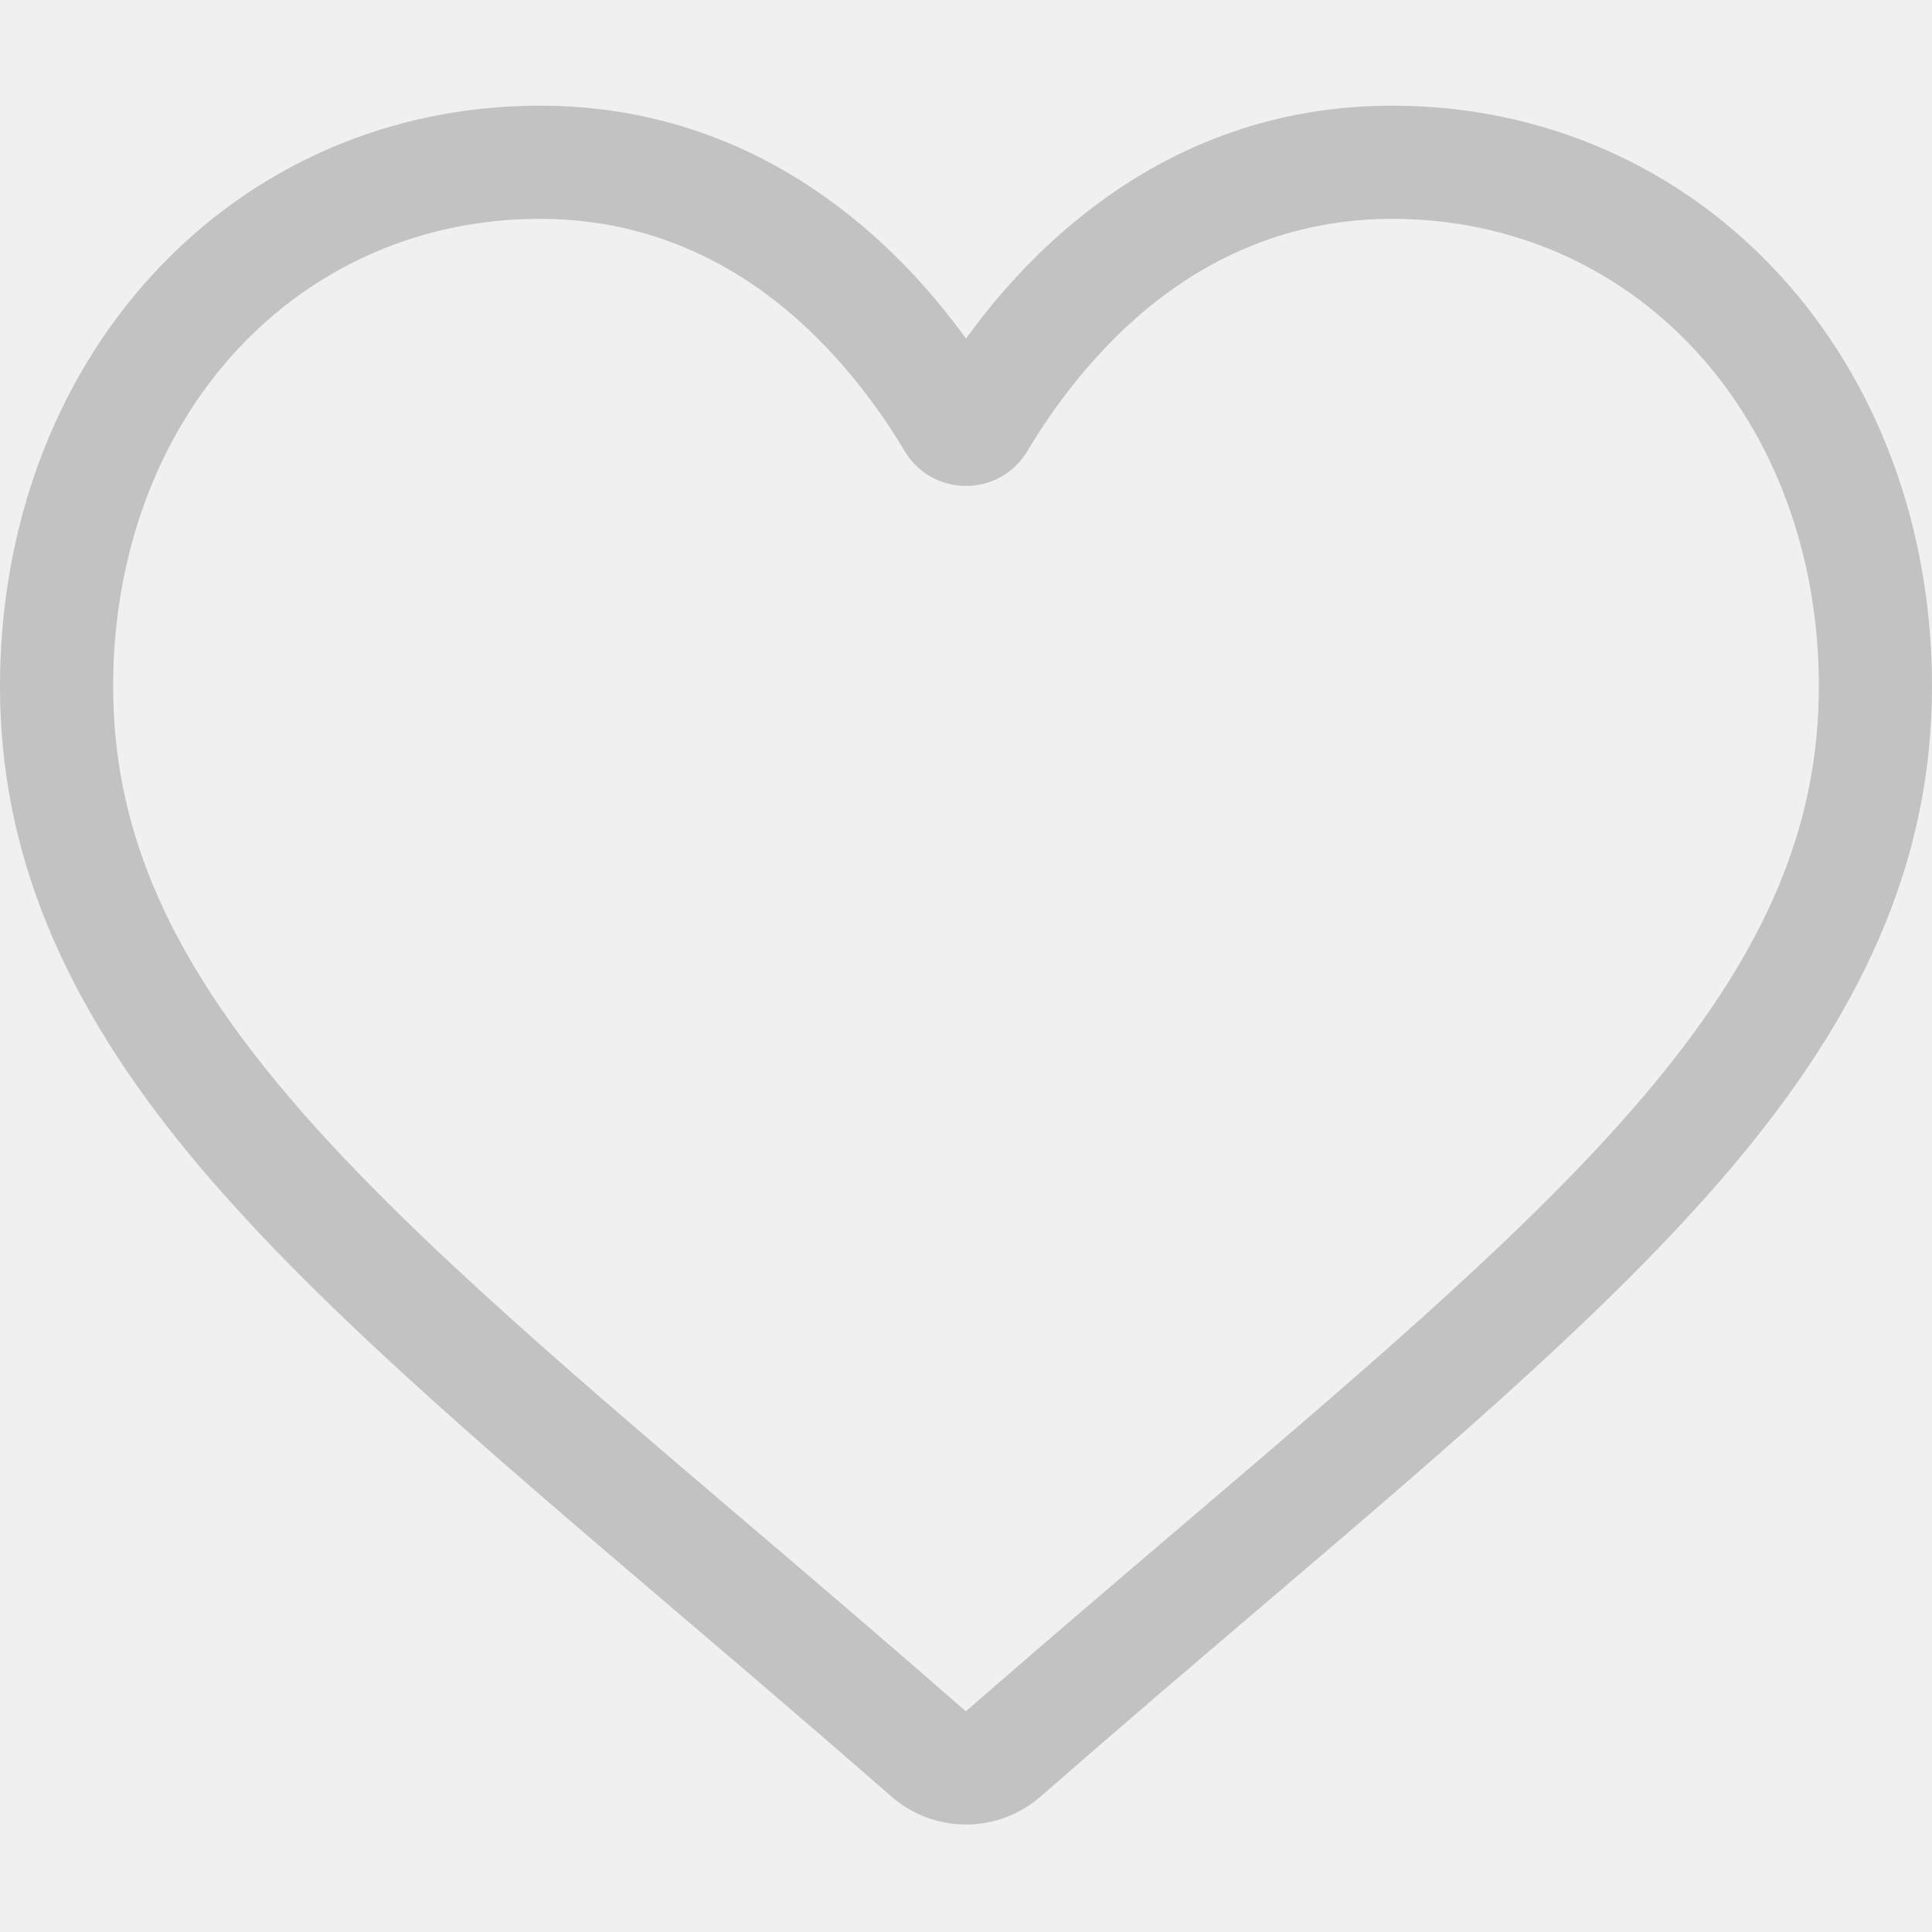
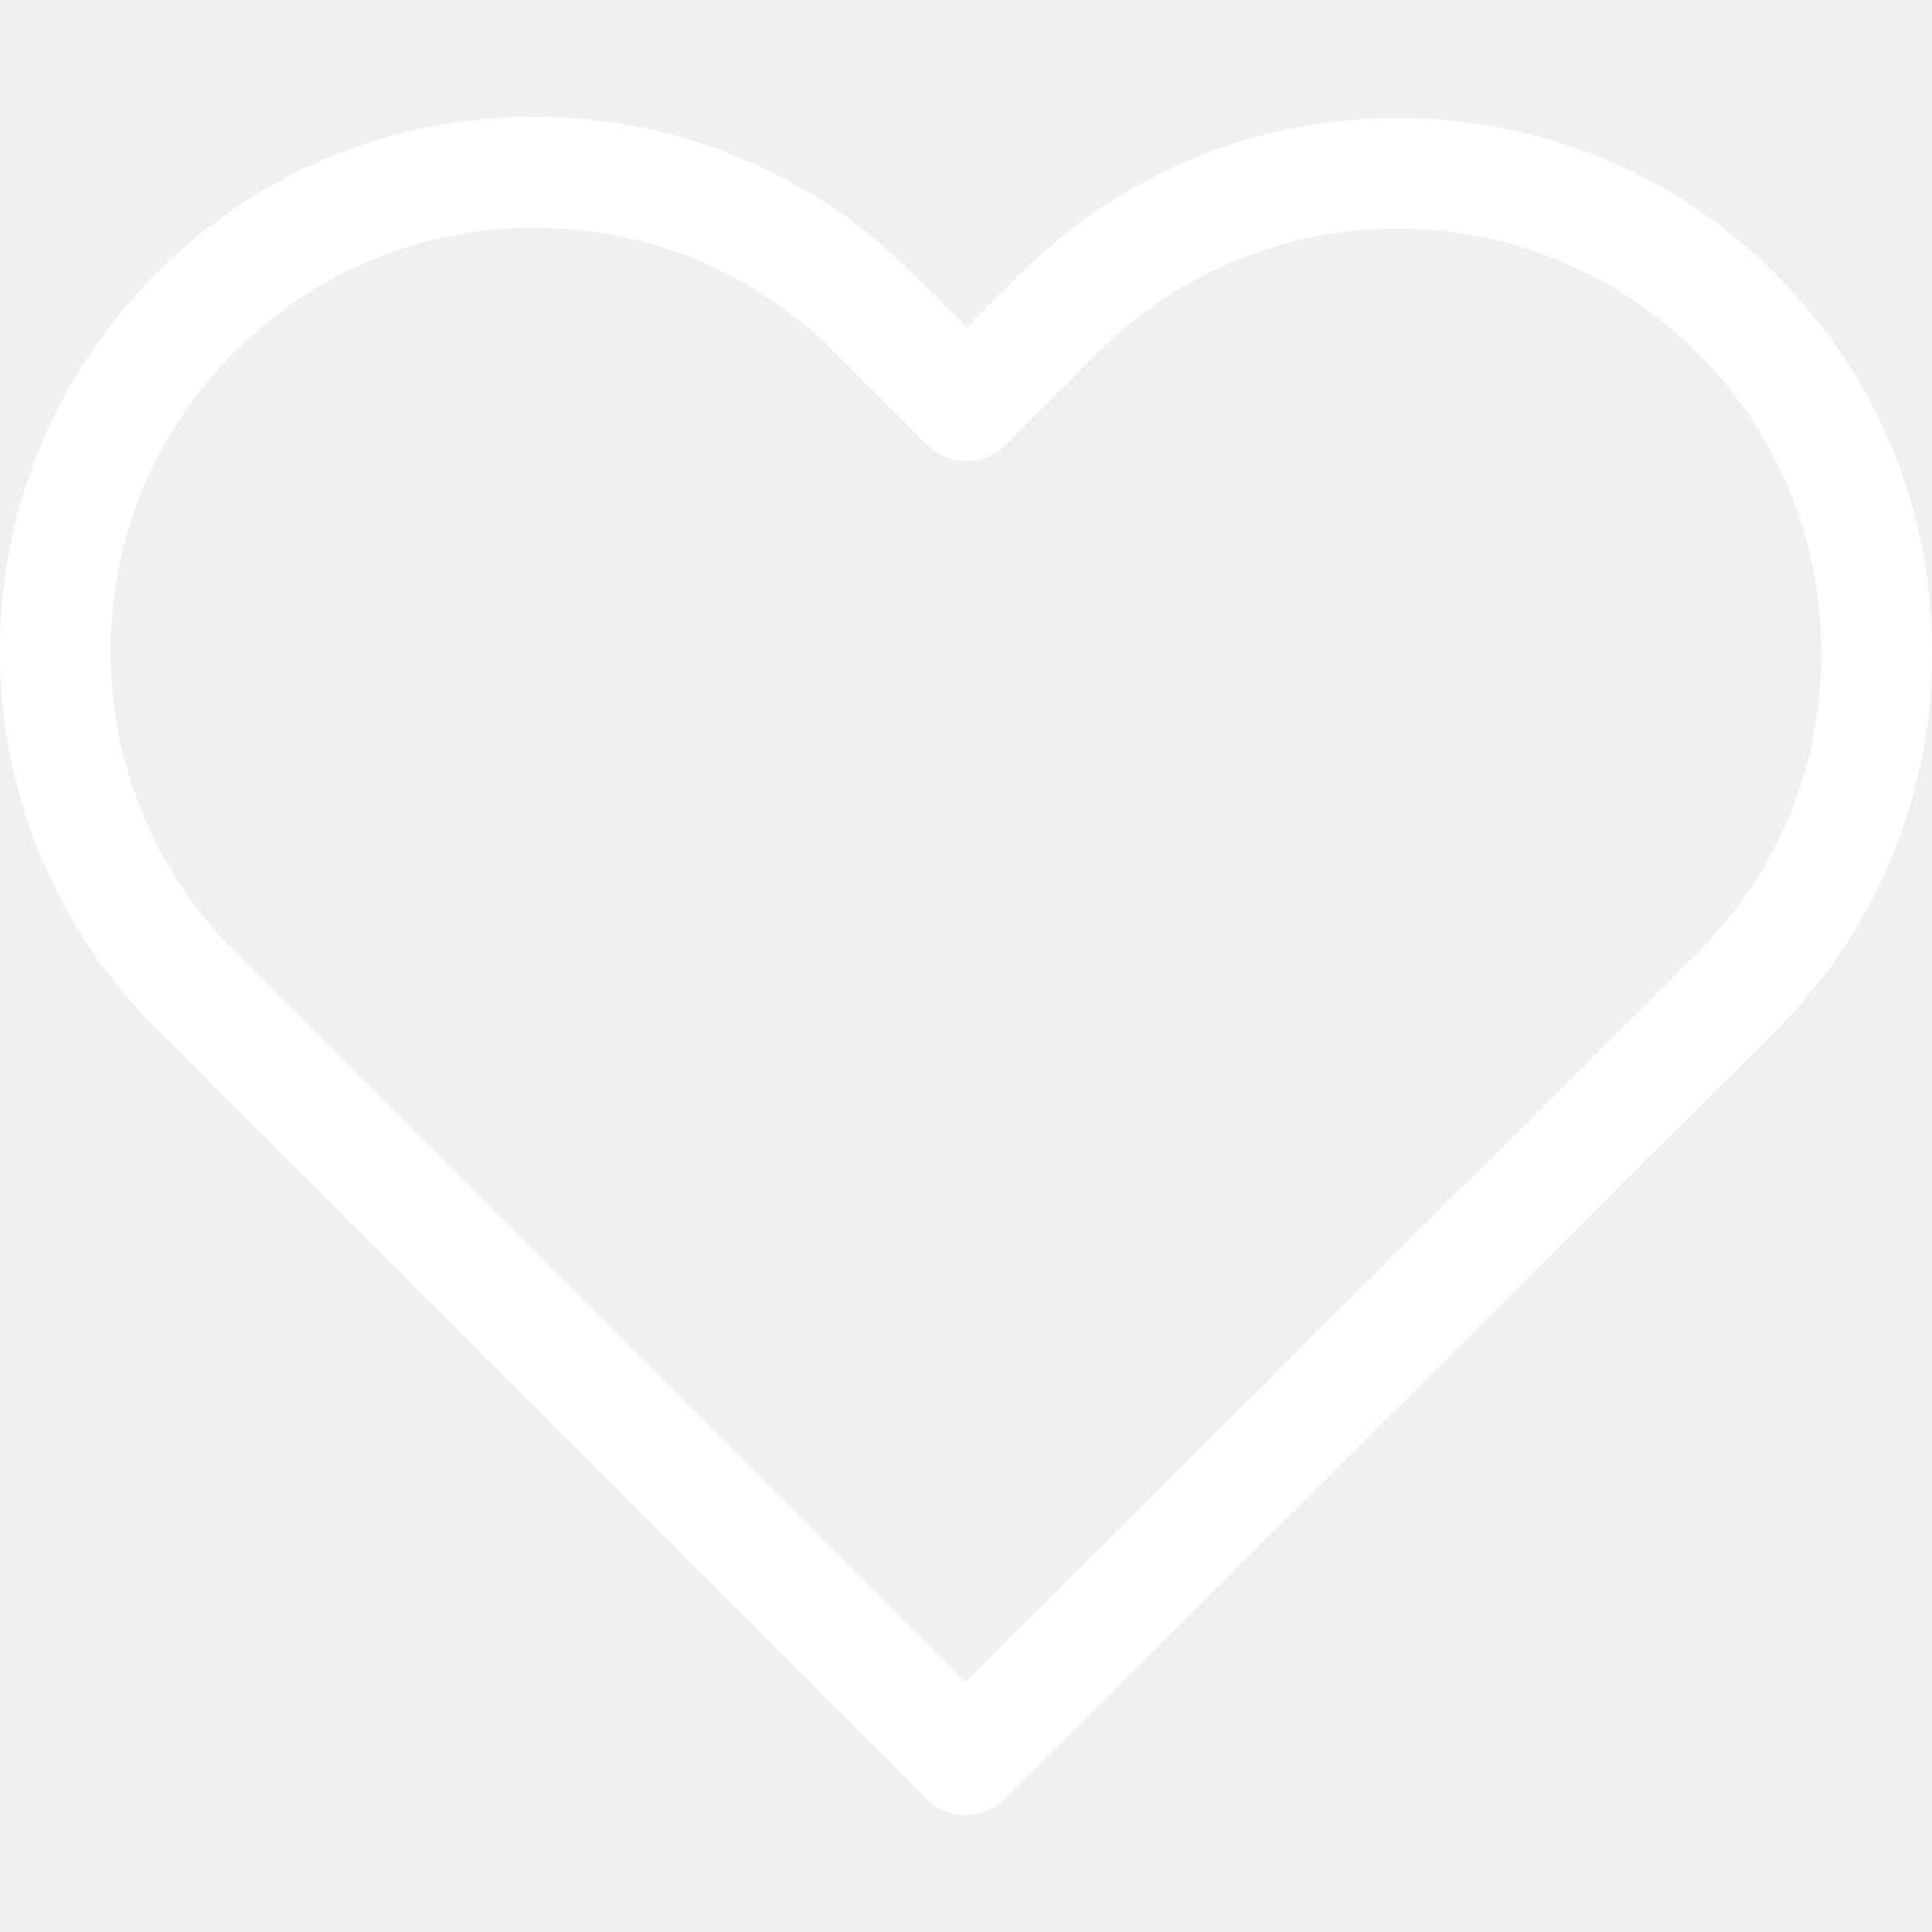
- <svg xmlns="http://www.w3.org/2000/svg" viewBox="0 -28 512.001 512" width="512px" height="512px">
-   <path d="m256 455.516c-7.289 0-14.316-2.641-19.793-7.438-20.684-18.086-40.625-35.082-58.219-50.074l-.09-.078c-51.582-43.957-96.125-81.918-127.117-119.312-34.645-41.805-50.781-81.441-50.781-124.742 0-42.07 14.426-80.883 40.617-109.293 26.504-28.746 62.871-44.578 102.414-44.578 29.555 0 56.621 9.344 80.445 27.77 12.023 9.301 22.922 20.684 32.523 33.961 9.605-13.277 20.5-24.66 32.527-33.961 23.824-18.426 50.891-27.77 80.445-27.77 39.539 0 75.91 15.832 102.414 44.578 26.191 28.41 40.613 67.223 40.613 109.293 0 43.301-16.133 82.938-50.777 124.738-30.992 37.398-75.531 75.355-127.105 119.309-17.625 15.016-37.598 32.039-58.328 50.168-5.473 4.789-12.504 7.43-19.789 7.43zm-112.969-425.523c-31.066 0-59.605 12.398-80.367 34.914-21.07 22.855-32.676 54.449-32.676 88.965 0 36.418 13.535 68.988 43.883 105.605 29.332 35.395 72.961 72.574 123.477 115.625l.094.078c17.66 15.051 37.68 32.113 58.516 50.332 20.961-18.254 41.012-35.344 58.707-50.418 50.512-43.051 94.137-80.223 123.469-115.617 30.344-36.617 43.879-69.188 43.879-105.605 0-34.516-11.605-66.109-32.676-88.965-20.758-22.516-49.301-34.914-80.363-34.914-22.758 0-43.652 7.234-62.102 21.5-16.441 12.719-27.895 28.797-34.609 40.047-3.453 5.785-9.531 9.238-16.262 9.238s-12.809-3.453-16.262-9.238c-6.711-11.25-18.164-27.328-34.609-40.047-18.449-14.266-39.344-21.5-62.098-21.5zm0 0" fill="#c2c2c2" />
+ <svg xmlns="http://www.w3.org/2000/svg" version="1.1" id="Capa_1" x="0px" y="0px" viewBox="0 0 471.701 471.701" style="enable-background:new 0 0 471.701 471.701;" xml:space="preserve" width="512px" height="512px">
+   <g>
+     <path d="M433.601,67.001c-24.7-24.7-57.4-38.2-92.3-38.2s-67.7,13.6-92.4,38.3l-12.9,12.9l-13.1-13.1   c-24.7-24.7-57.6-38.4-92.5-38.4c-34.8,0-67.6,13.6-92.2,38.2c-24.7,24.7-38.3,57.5-38.2,92.4c0,34.9,13.7,67.6,38.4,92.3   l187.8,187.8c2.6,2.6,6.1,4,9.5,4c3.4,0,6.9-1.3,9.5-3.9l188.2-187.5c24.7-24.7,38.3-57.5,38.3-92.4   C471.801,124.501,458.301,91.701,433.601,67.001z M414.401,232.701l-178.7,178l-178.3-178.3c-19.6-19.6-30.4-45.6-30.4-73.3   s10.7-53.7,30.3-73.2c19.5-19.5,45.5-30.3,73.1-30.3c27.7,0,53.8,10.8,73.4,30.4l22.6,22.6c5.3,5.3,13.8,5.3,19.1,0l22.4-22.4   c19.6-19.6,45.7-30.4,73.3-30.4c27.6,0,53.6,10.8,73.2,30.3c19.6,19.6,30.3,45.6,30.3,73.3   C444.801,187.101,434.001,213.101,414.401,232.701z" fill="#FFFFFF" />
+   </g>
+   <g>
+ </g>
+   <g>
+ </g>
+   <g>
+ </g>
+   <g>
+ </g>
+   <g>
+ </g>
+   <g>
+ </g>
+   <g>
+ </g>
+   <g>
+ </g>
+   <g>
+ </g>
+   <g>
+ </g>
+   <g>
+ </g>
+   <g>
+ </g>
+   <g>
+ </g>
+   <g>
+ </g>
+   <g>
+ </g>
</svg>
